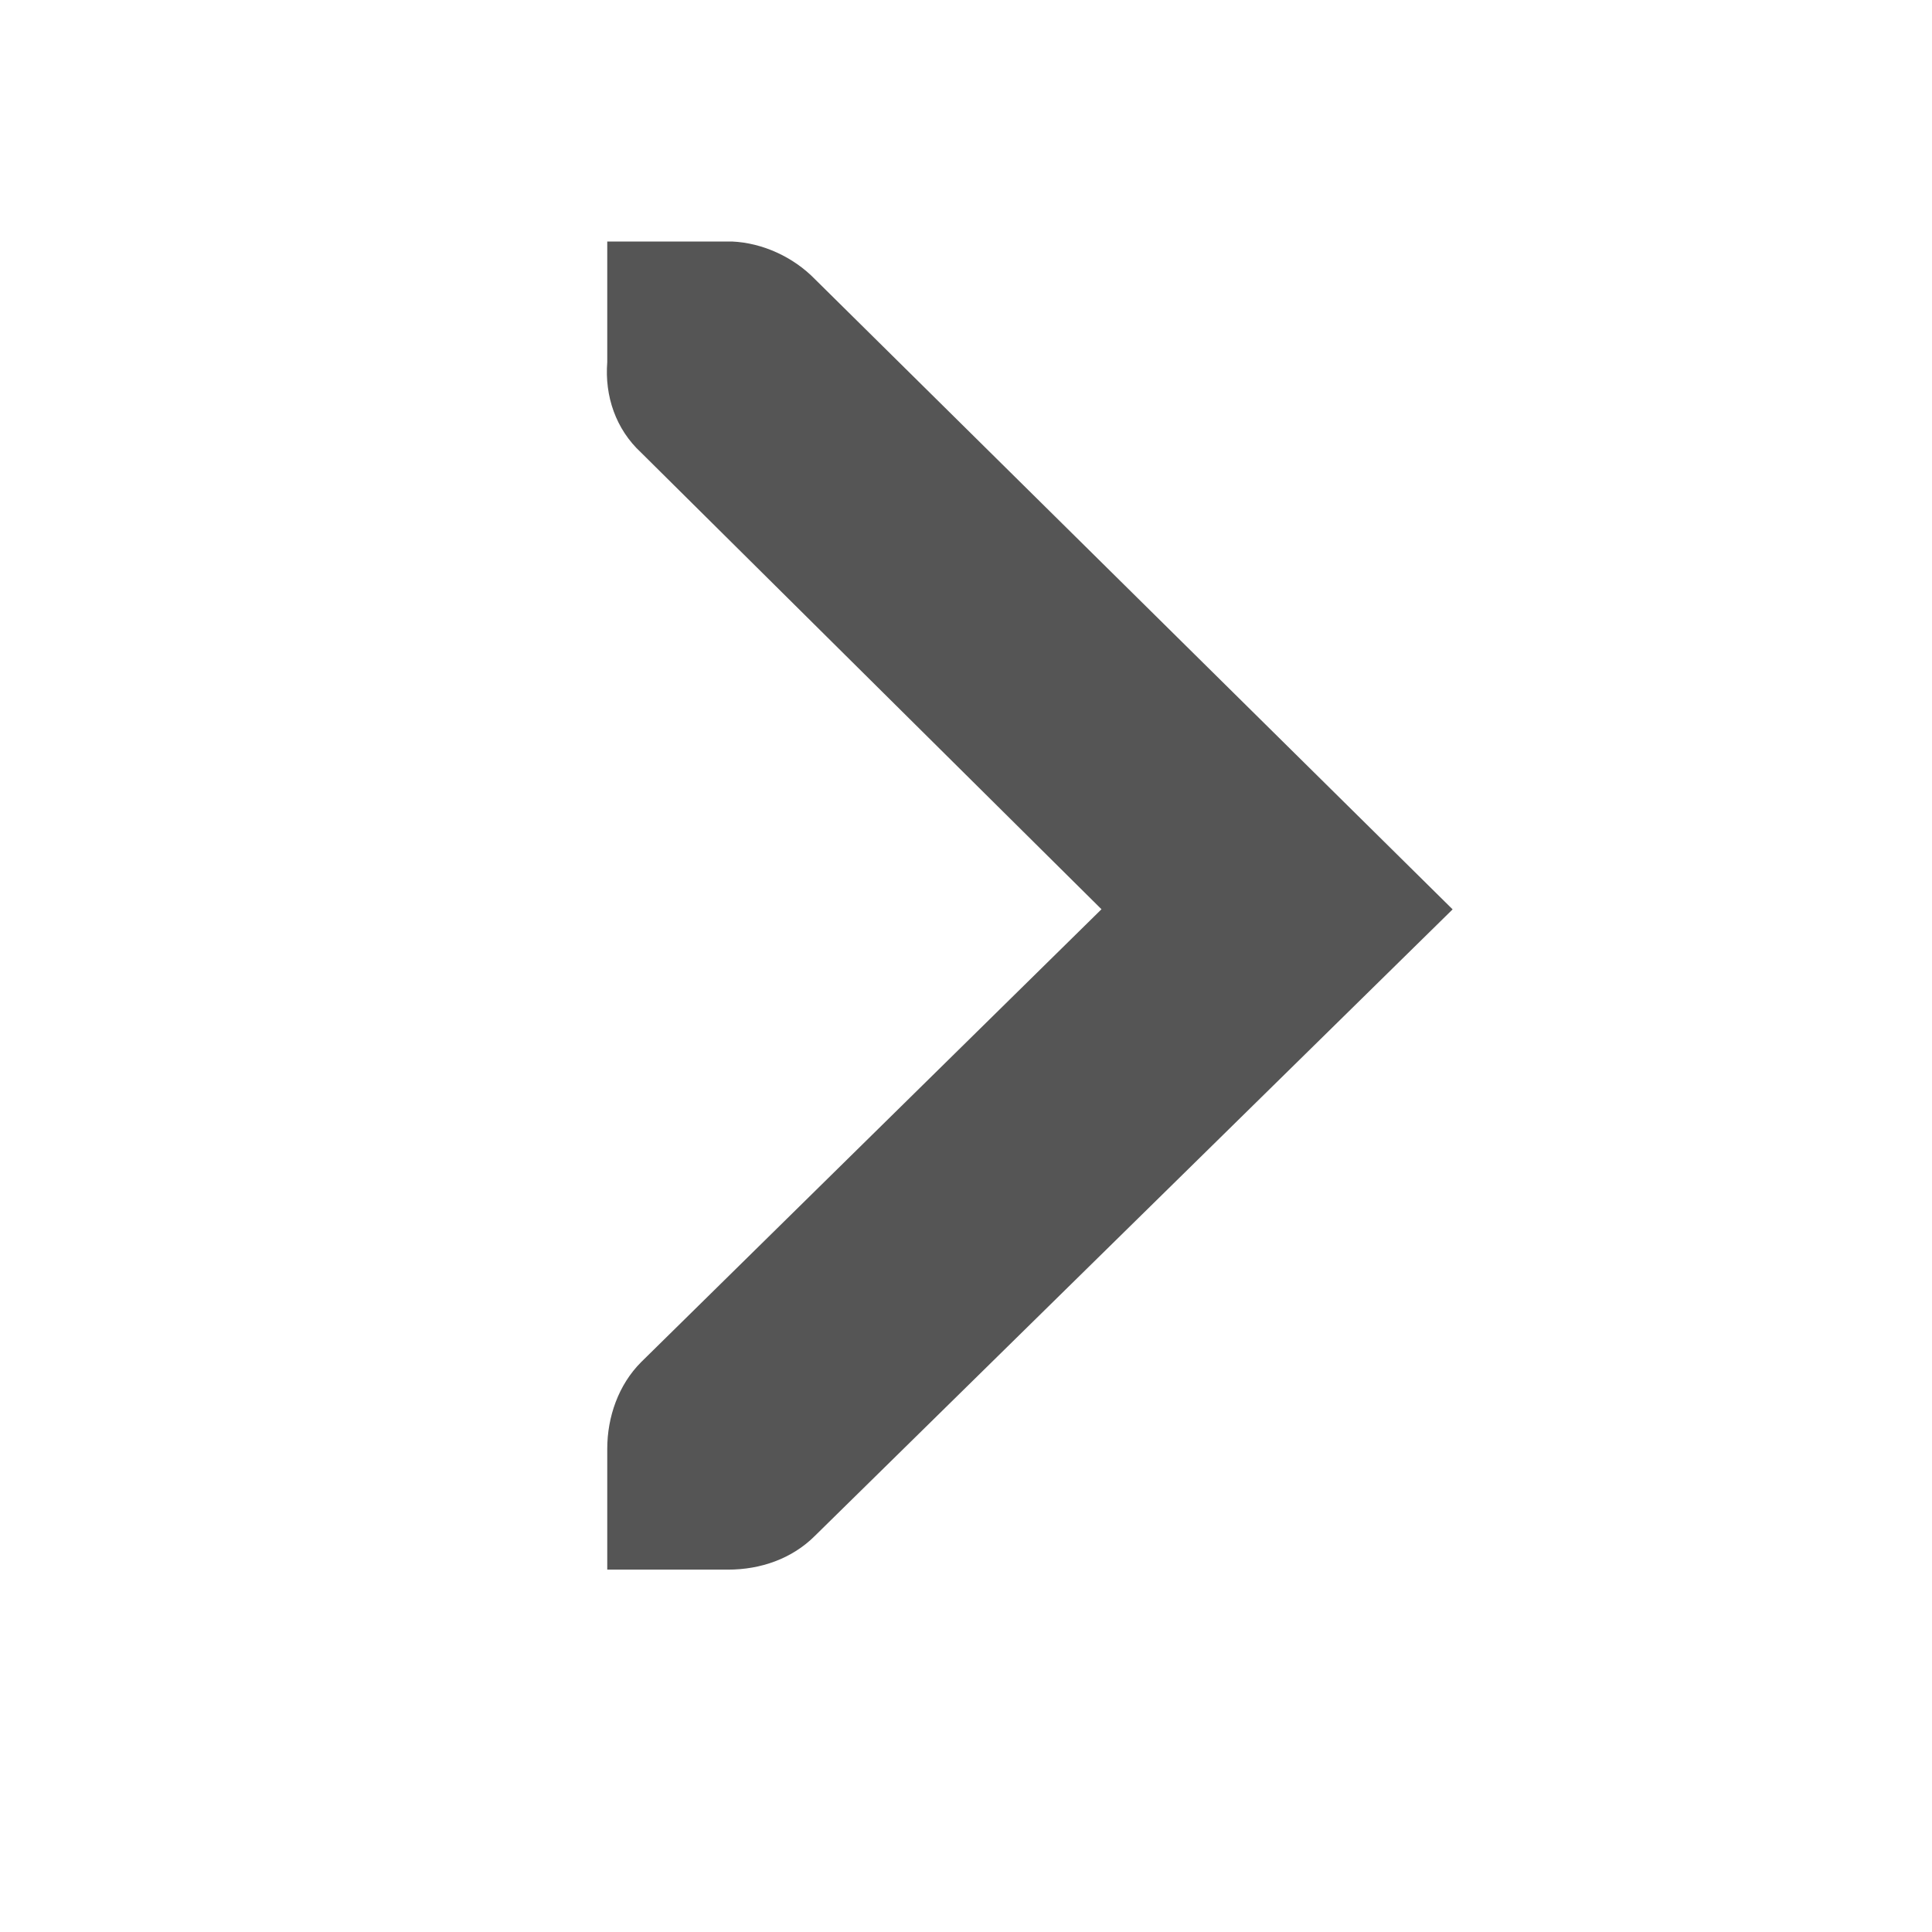
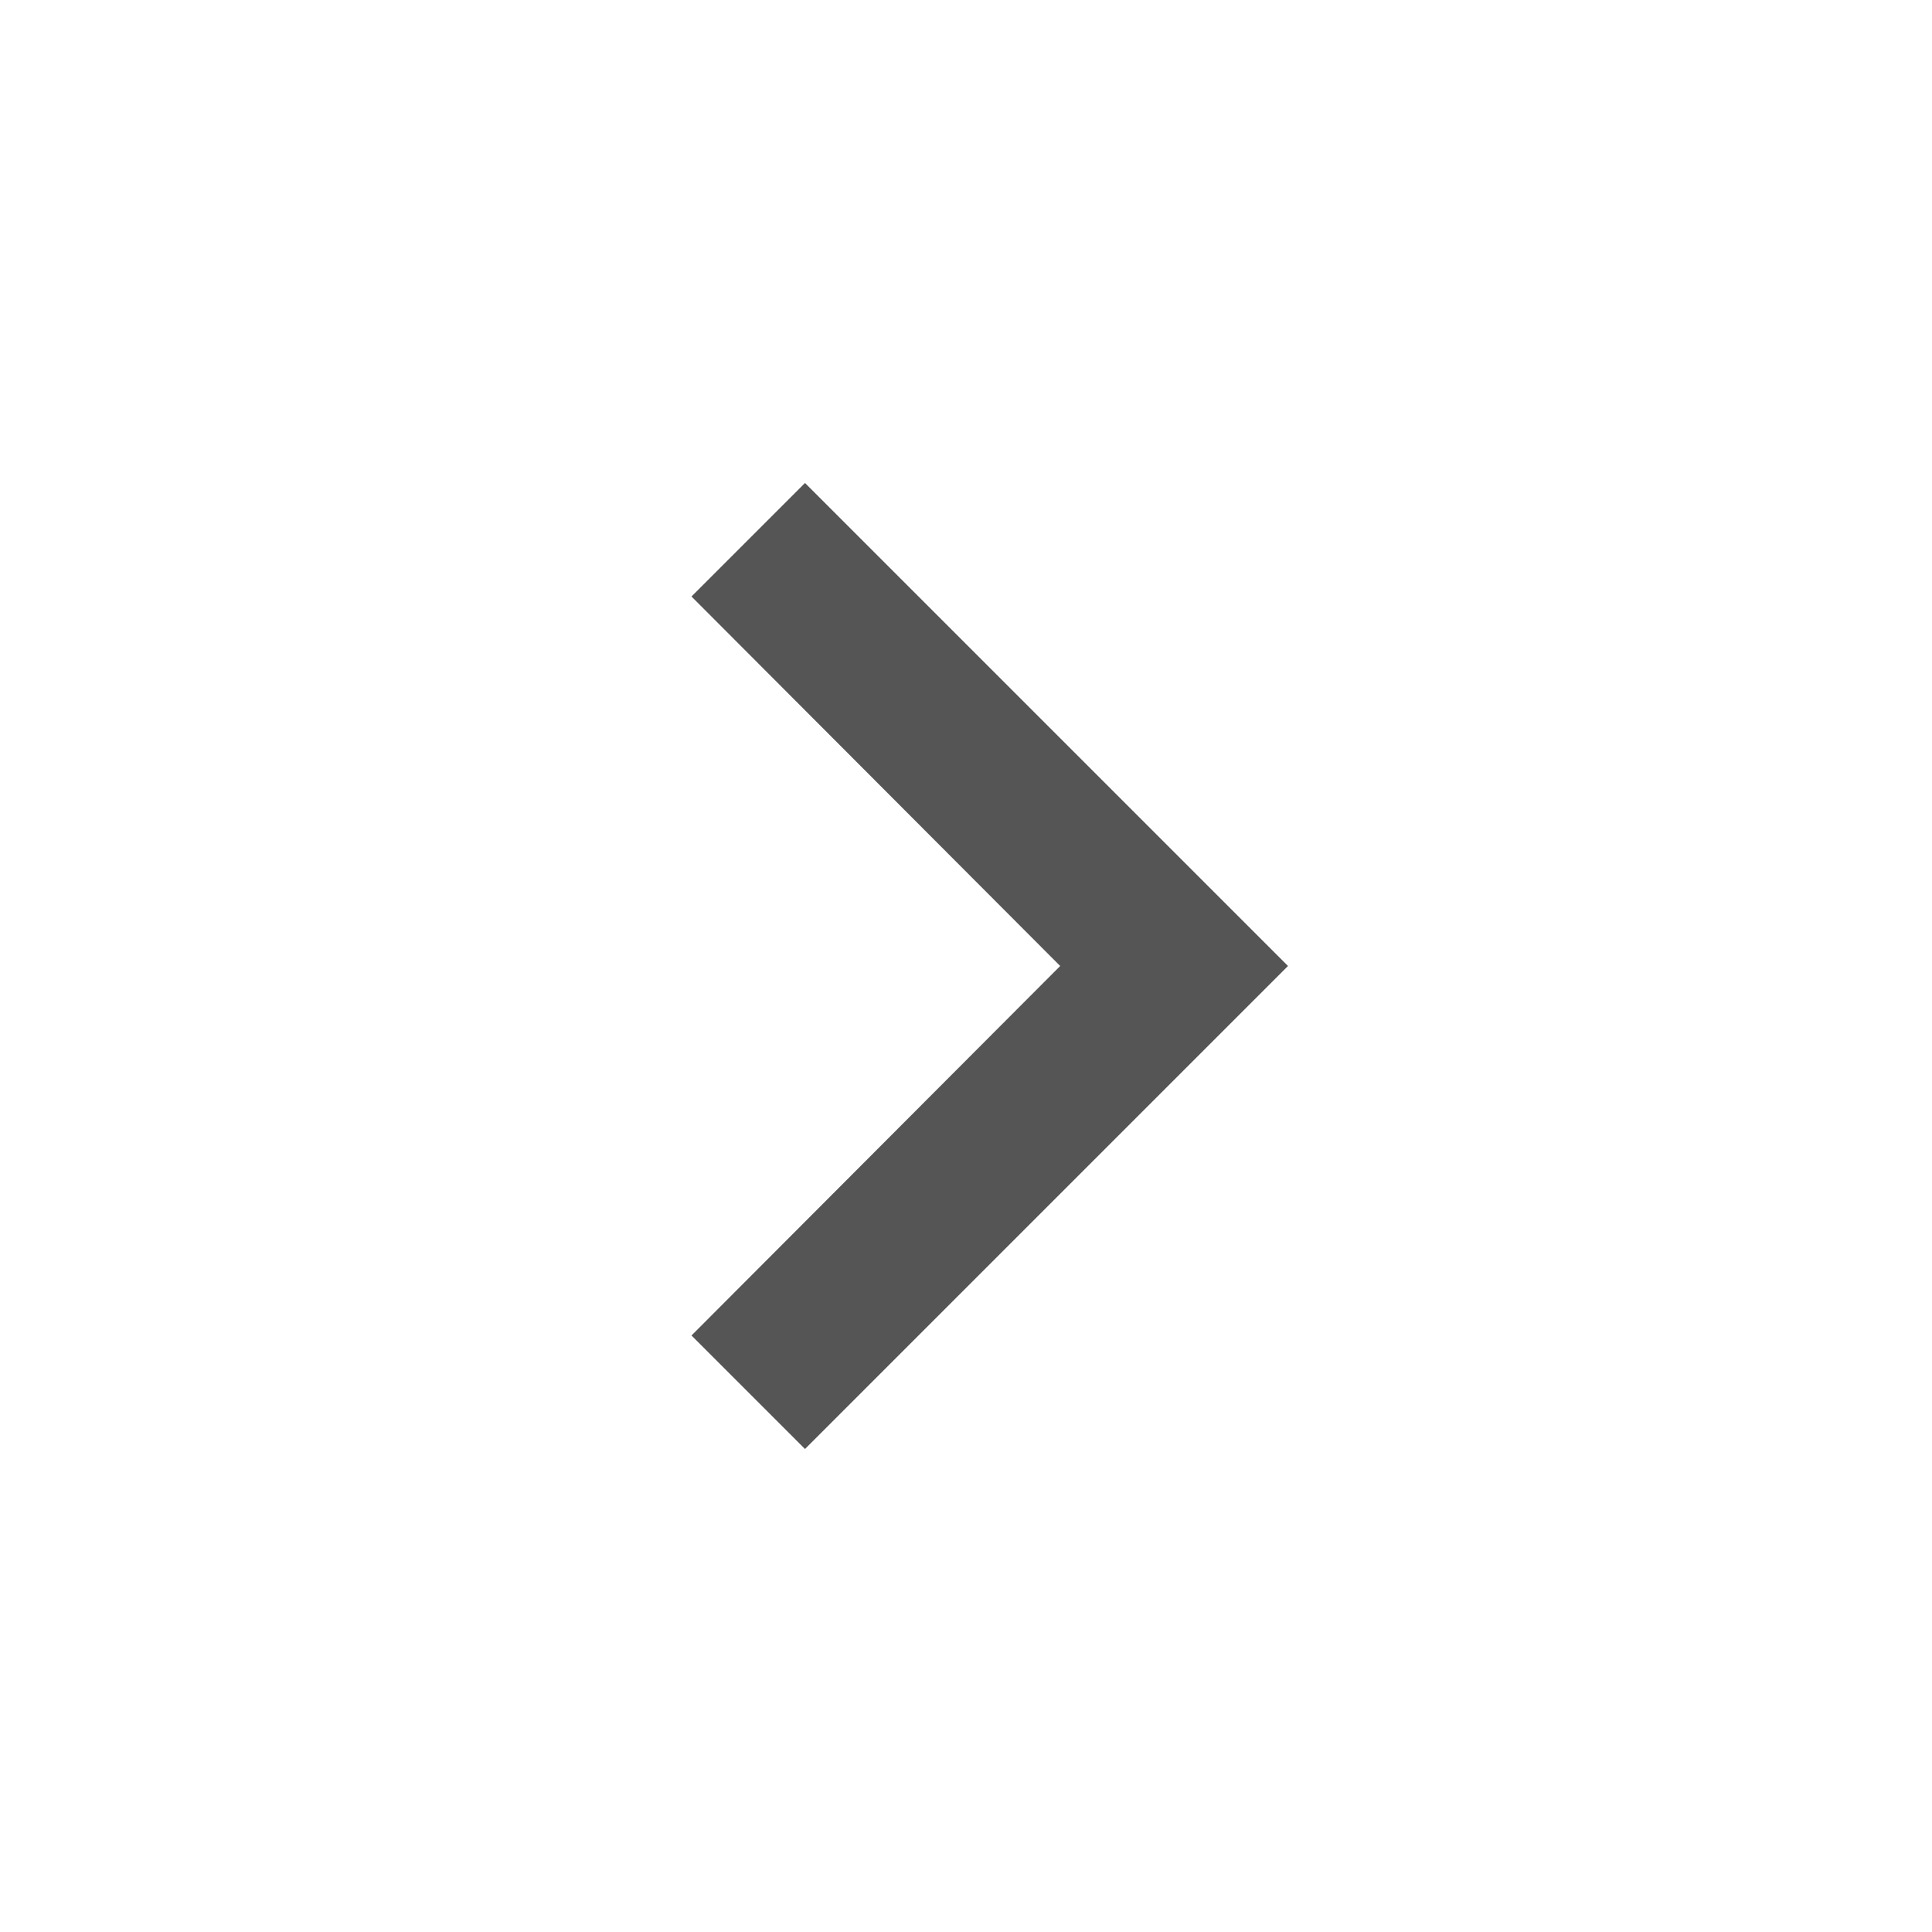
- <svg xmlns="http://www.w3.org/2000/svg" height="16" width="16" viewBox="0 0 16 16" version="1.1">
-   <g transform="translate(-320,-626)">
-     <g transform="translate(200,108)">
-       <path d="m125.03 520h1c0.01-0 0.021-0 0.031 0 0.255 0.011 0.51 0.129 0.688 0.312l5.281 5.219-5.281 5.188c-0.19 0.19-0.45 0.28-0.72 0.28h-1v-1c0-0.265 0.093-0.531 0.281-0.719l3.812-3.75-3.812-3.781c-0.211-0.195-0.303-0.469-0.281-0.75v-1z" fill="#555" />
-     </g>
-   </g>
+ <svg xmlns="http://www.w3.org/2000/svg" width="24" height="24" viewBox="0 0 24 24" id="svg2" version="1.1">
+   <defs id="defs10" />
+   <path d="M10 6l-1.41 1.41 4.58 4.59-4.58 4.59 1.41 1.41 6-6z" id="path4" style="fill:#555555;fill-opacity:1;stroke:none" />
+   <path d="M0 0h24v24h-24z" fill="none" id="path6" />
</svg>
